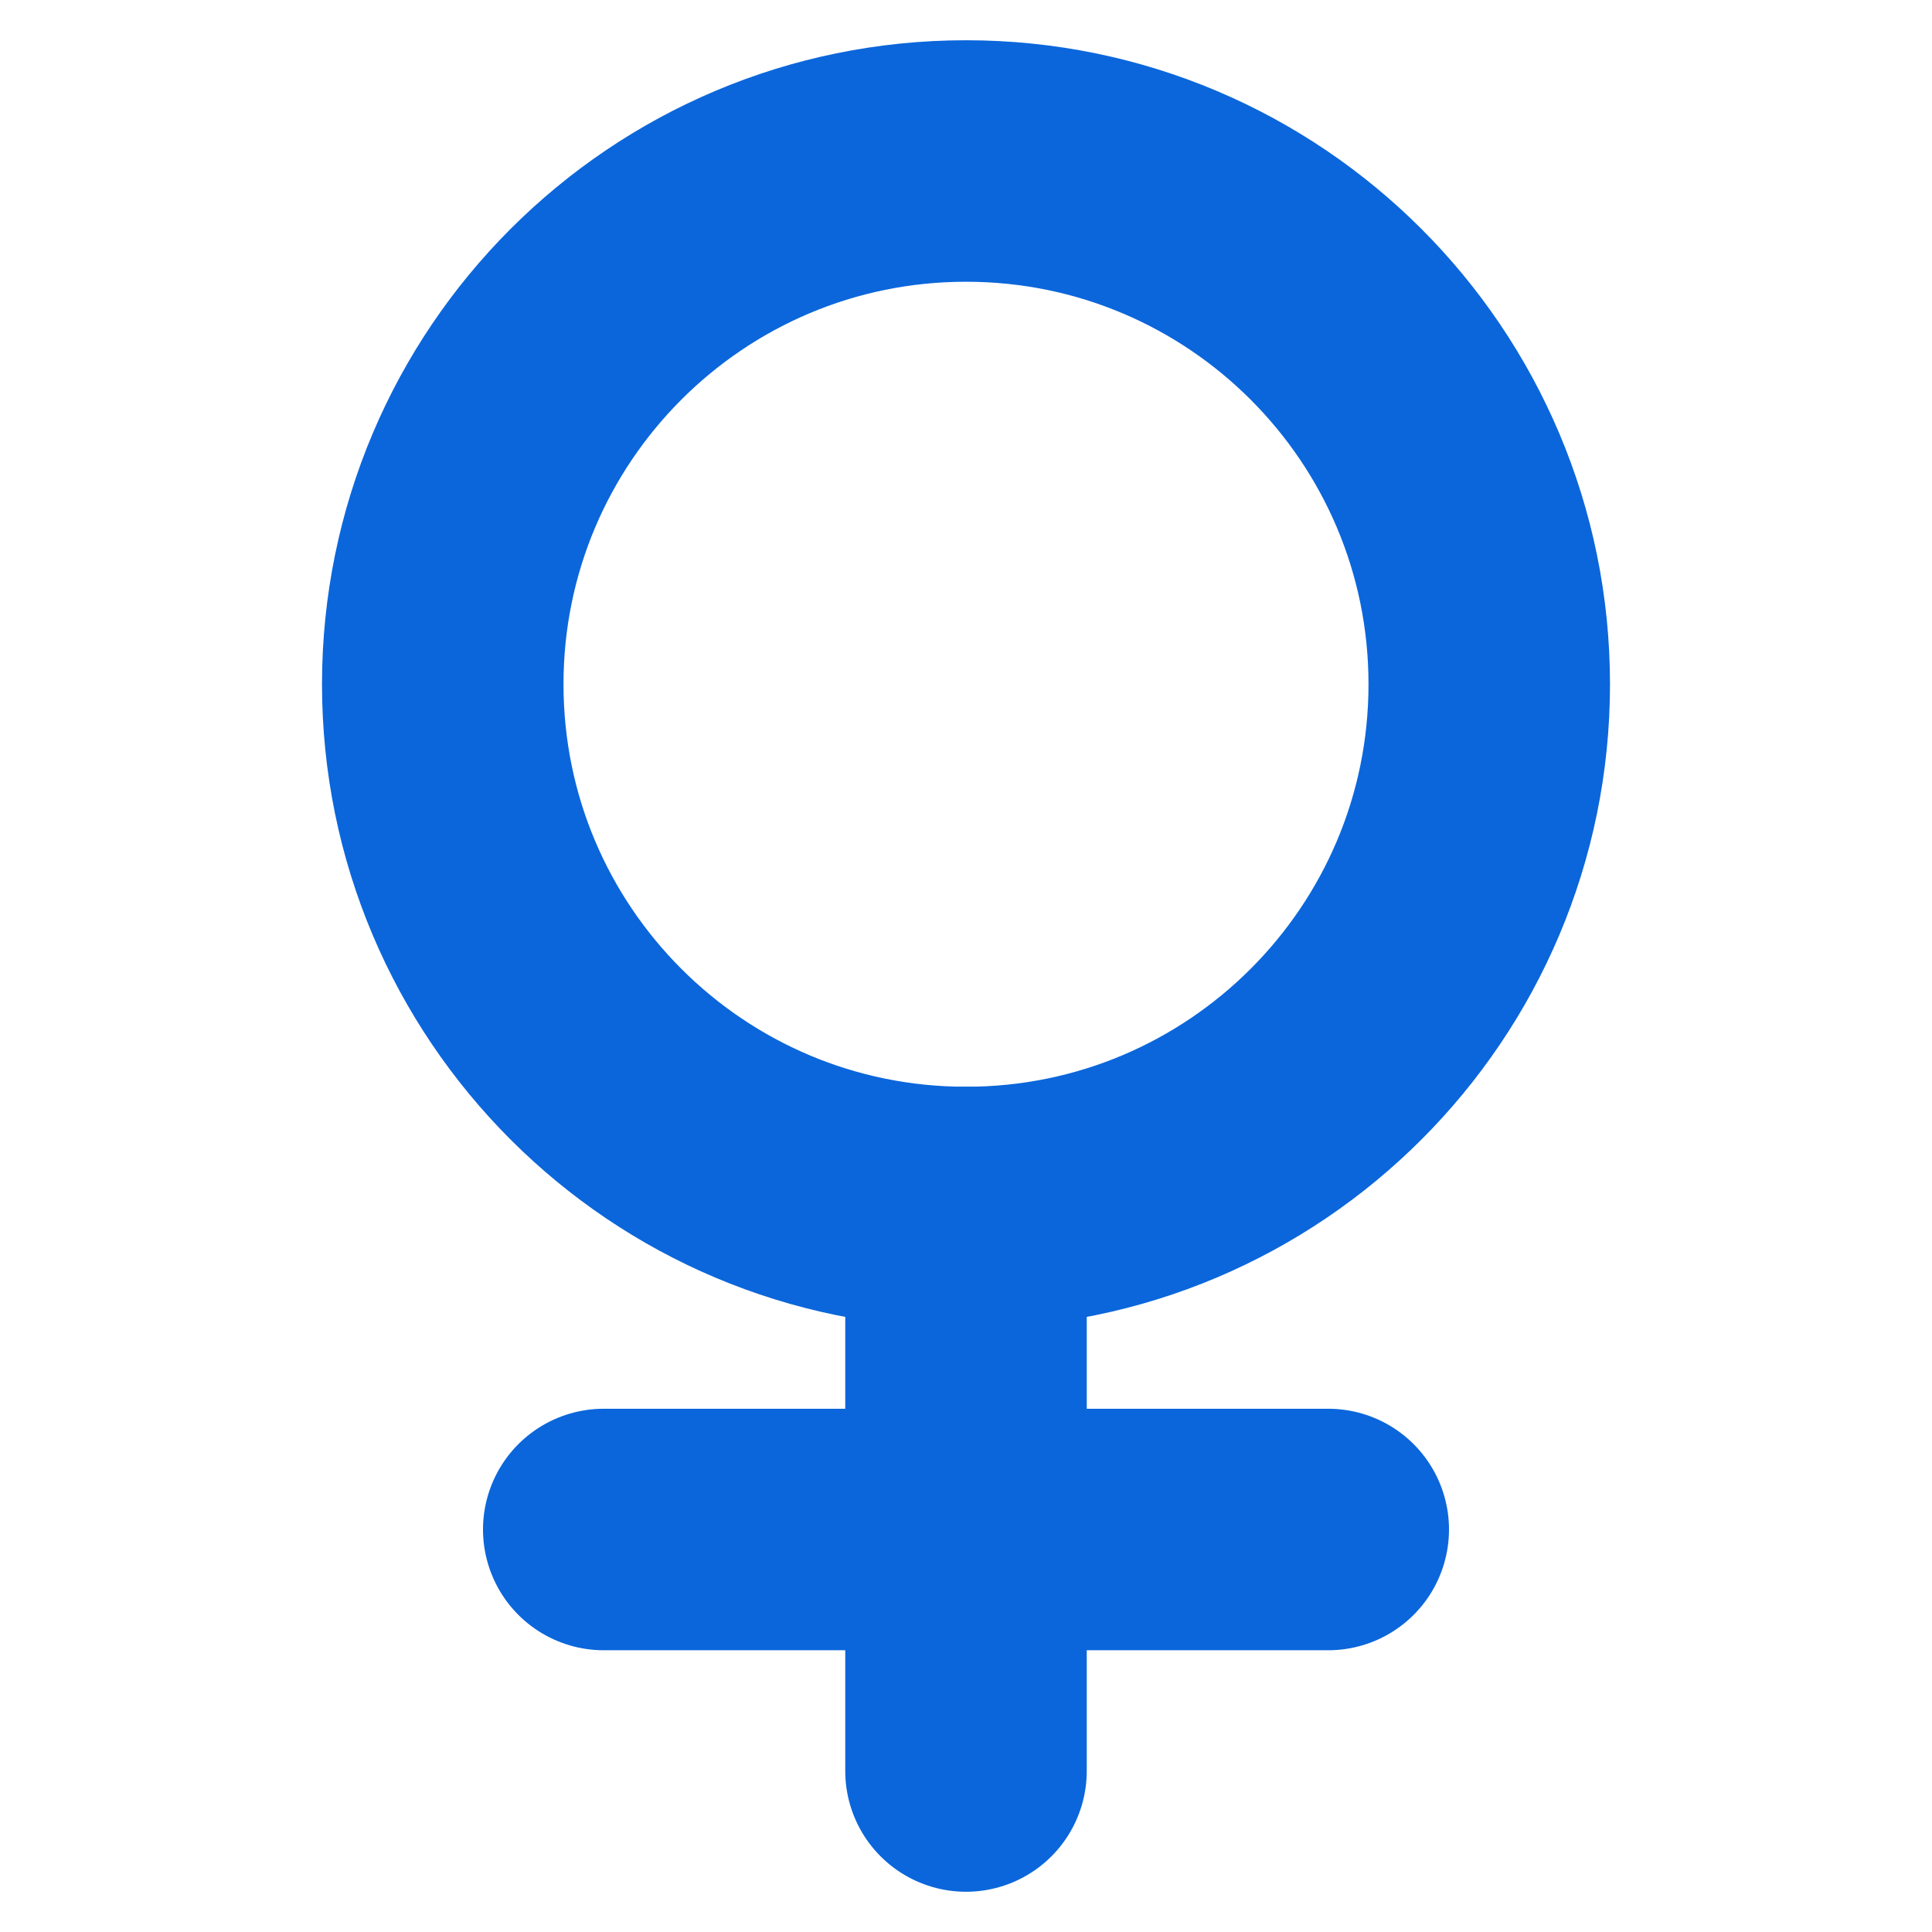
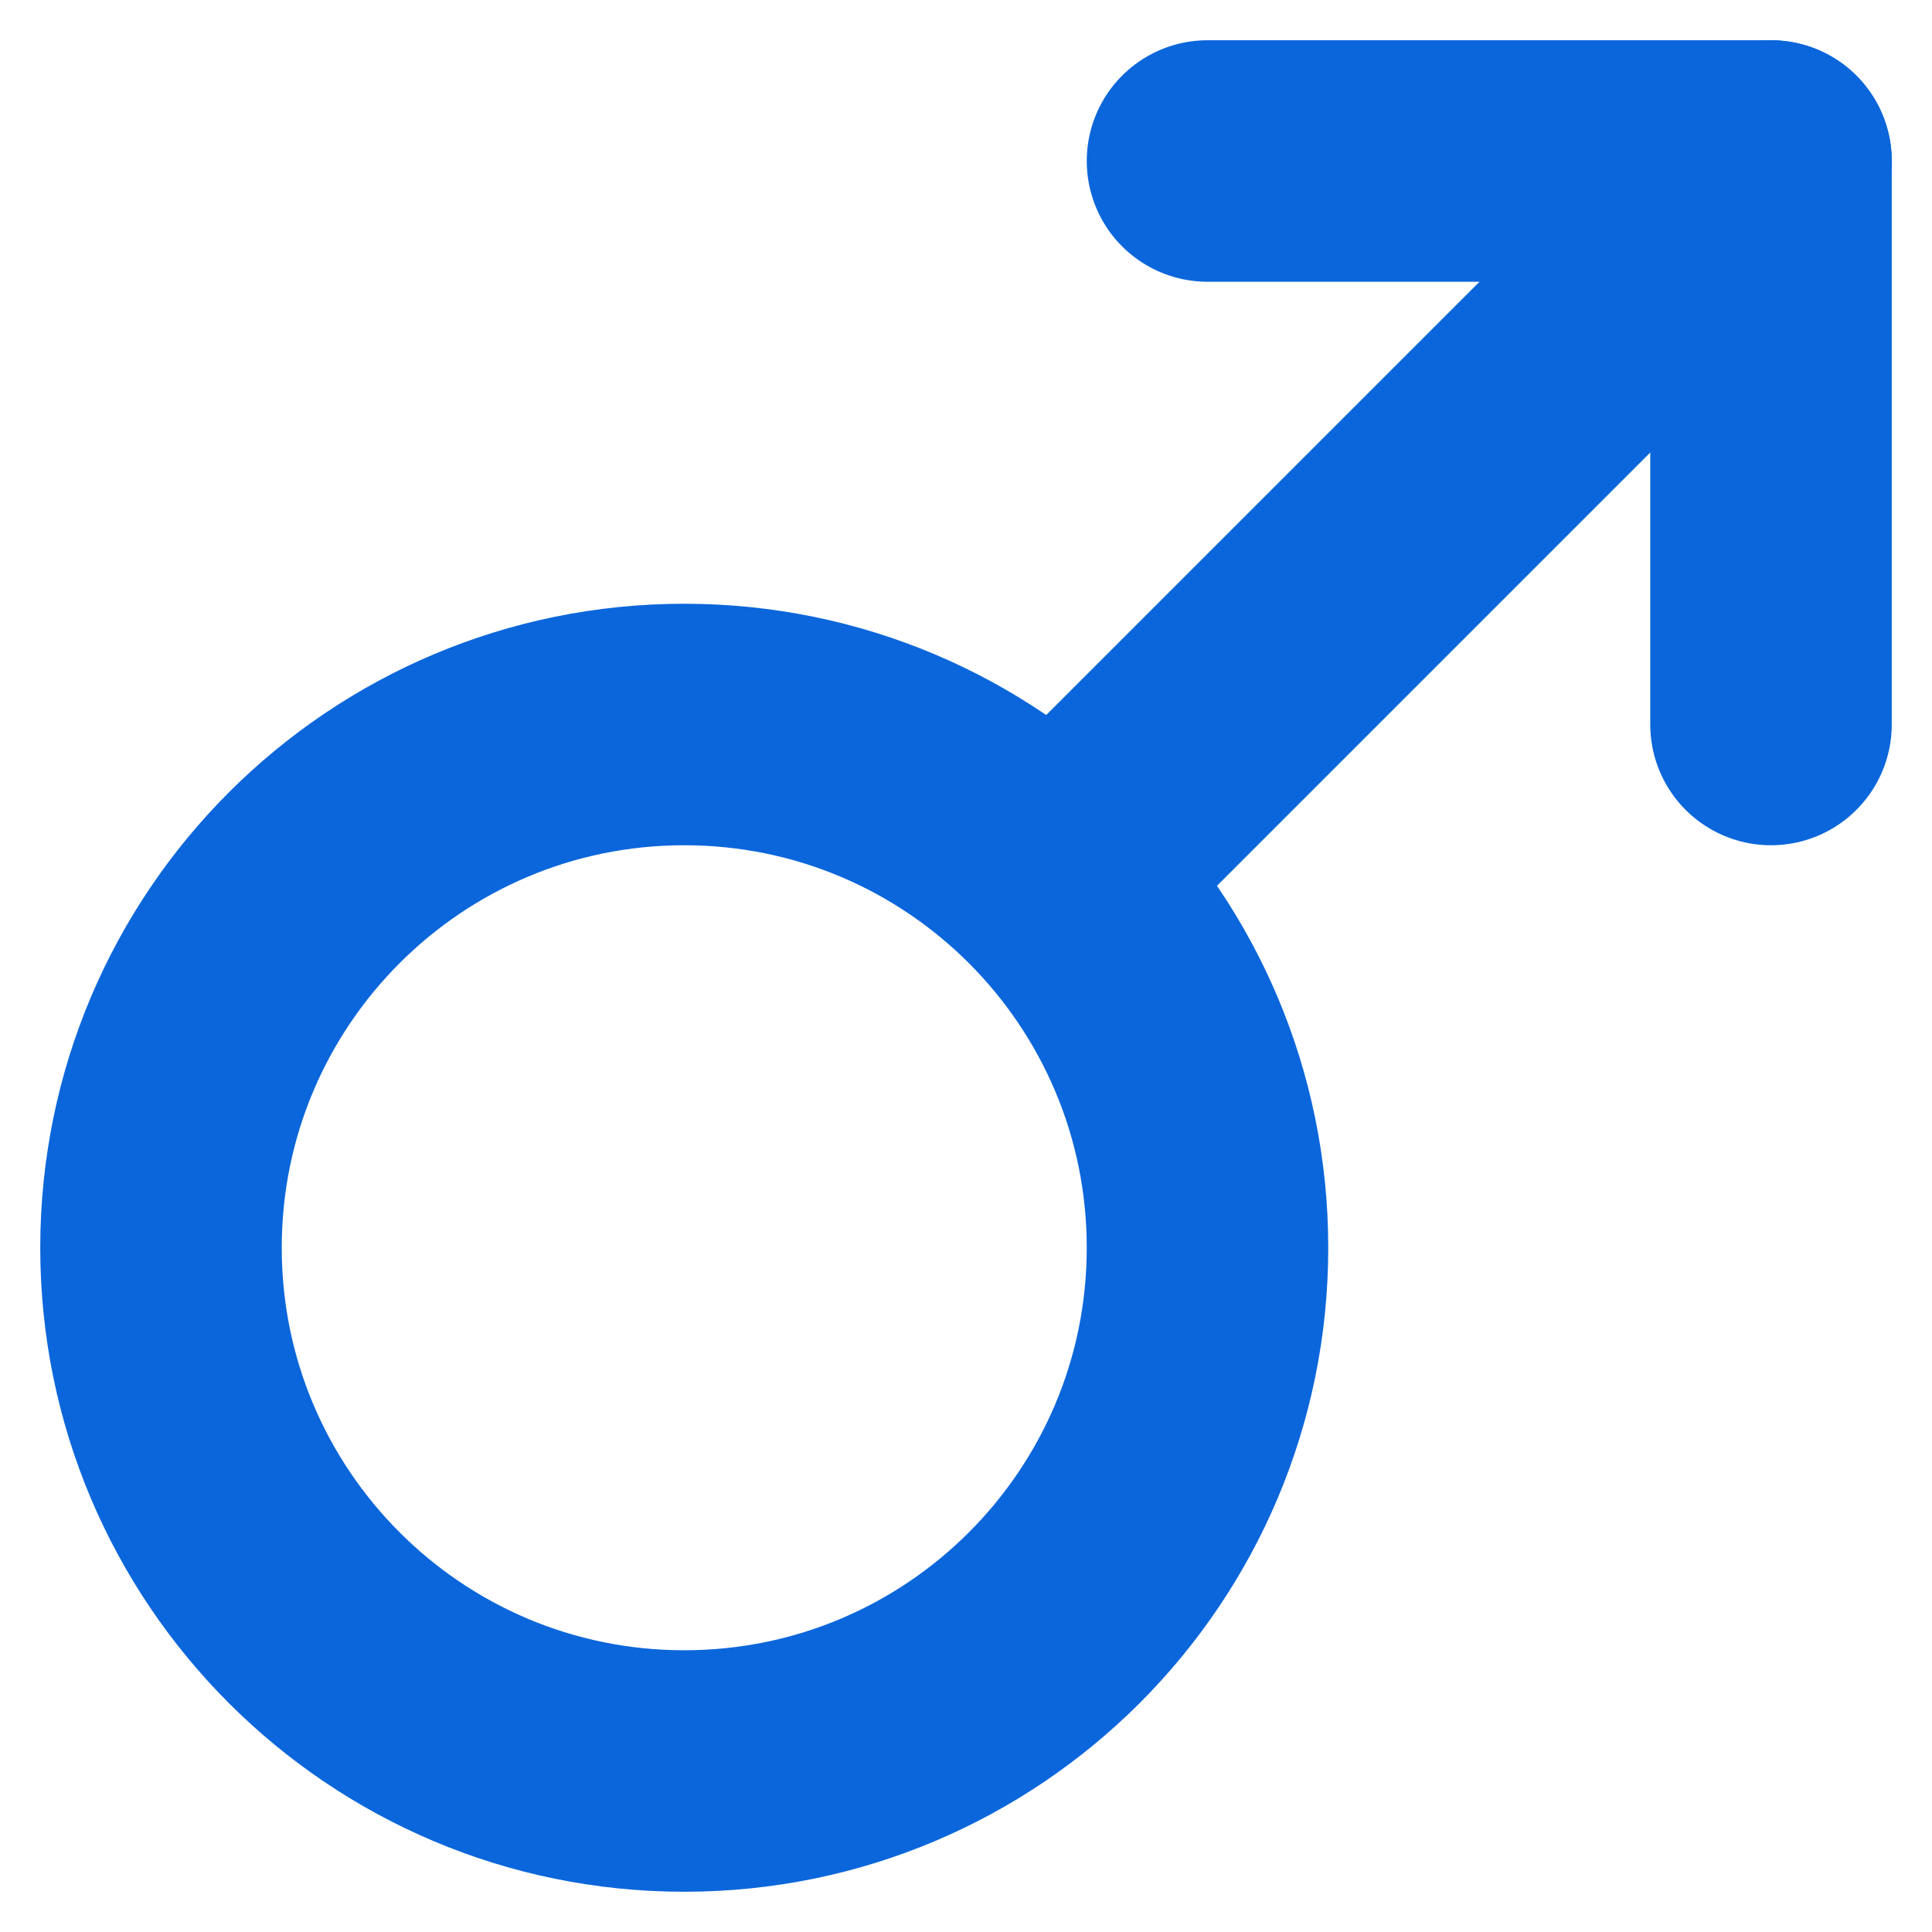
<svg xmlns="http://www.w3.org/2000/svg" width="800px" height="800px" viewBox="0 0 24 24" fill="none">
-   <path d="M18.5 8.5C18.5 12.09 15.59 15 12 15C8.41 15 5.5 12.09 5.5 8.5C5.5 4.91 8.41 2 12 2C15.59 2 18.5 4.91 18.5 8.5Z" stroke="#0b66db" stroke-width="3" stroke-linecap="round" stroke-linejoin="round" />
-   <path d="M7.5 19H16.5" stroke="#0b66db" stroke-width="3" stroke-linecap="round" stroke-linejoin="round" />
-   <path d="M12 22L12 15" stroke="#0b66db" stroke-width="3" stroke-linecap="round" stroke-linejoin="round" />
+   <path d="M15 15.5C15 19.09 12.09 22 8.5 22C4.91 22 2 19.09 2 15.5C2 11.91 4.91 9 8.5 9C12.09 9 15 11.91 15 15.5Z" stroke="#0b66db" stroke-width="3" stroke-linecap="round" stroke-linejoin="round" />
+   <path d="M15 2H22V9" stroke="#0b66db" stroke-width="3" stroke-linecap="round" stroke-linejoin="round" />
+   <path d="M13.5 10.5L22 2" stroke="#0b66db" stroke-width="3" stroke-linecap="round" stroke-linejoin="round" />
</svg>
